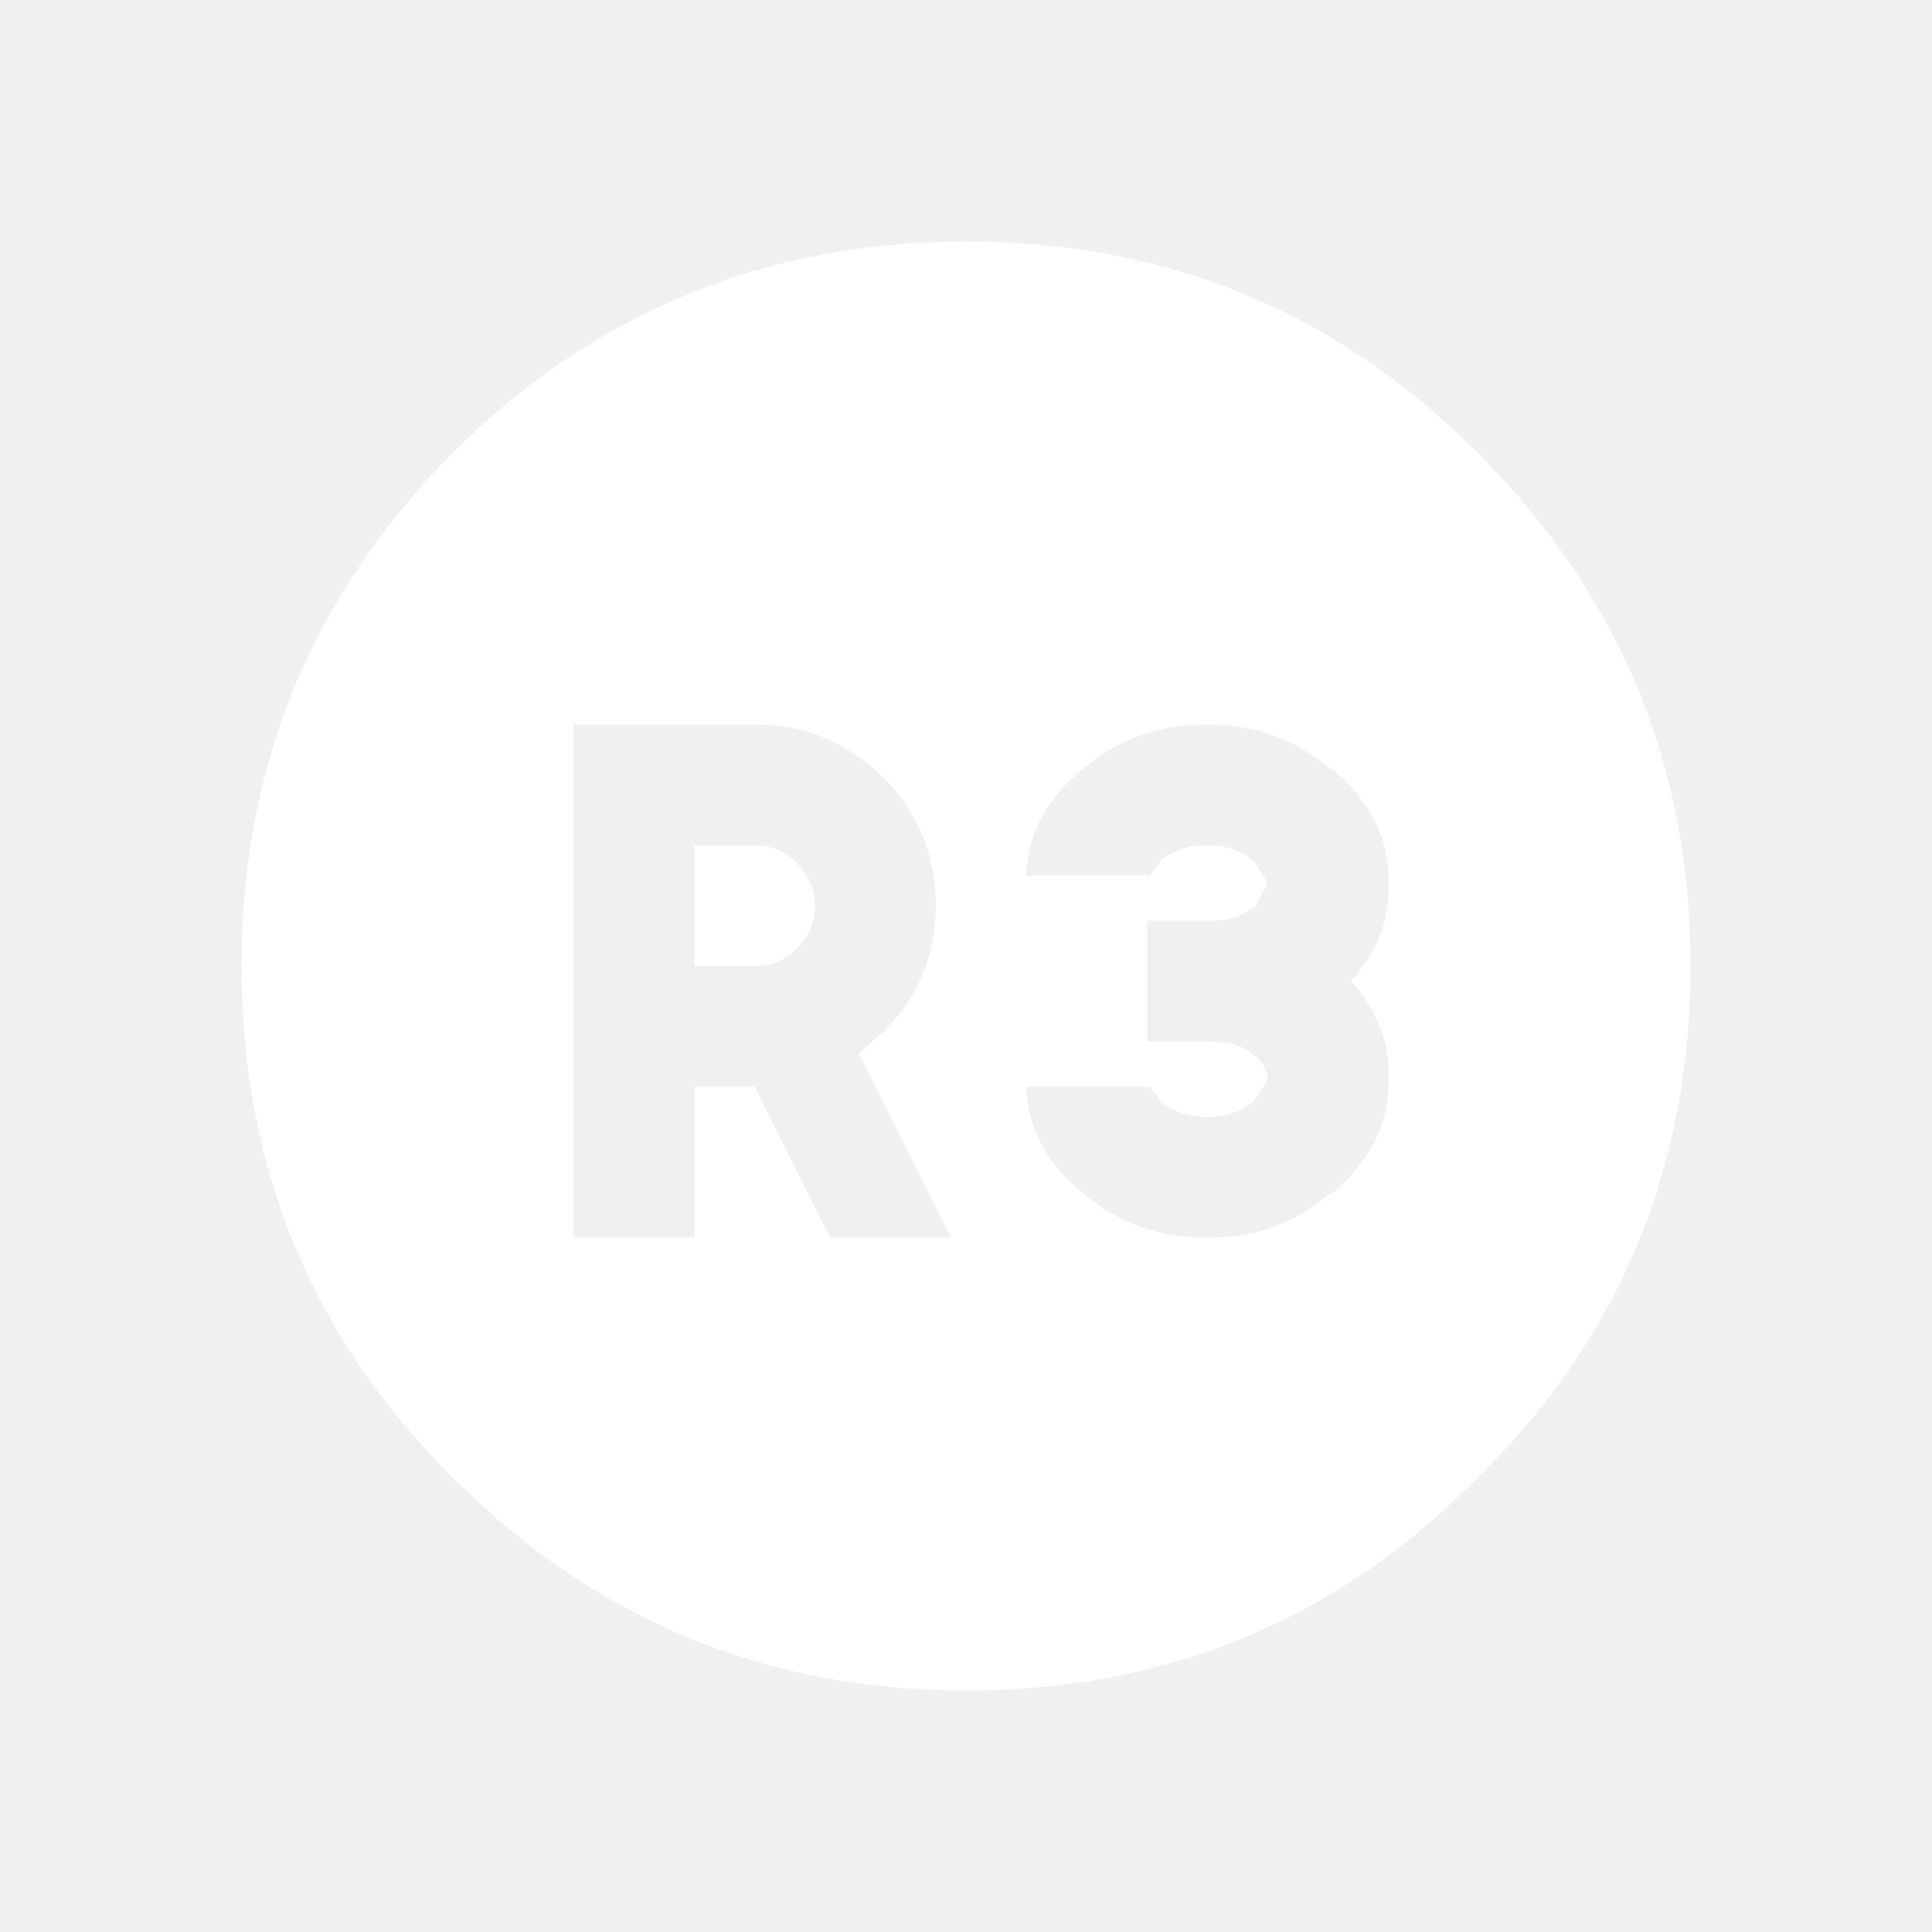
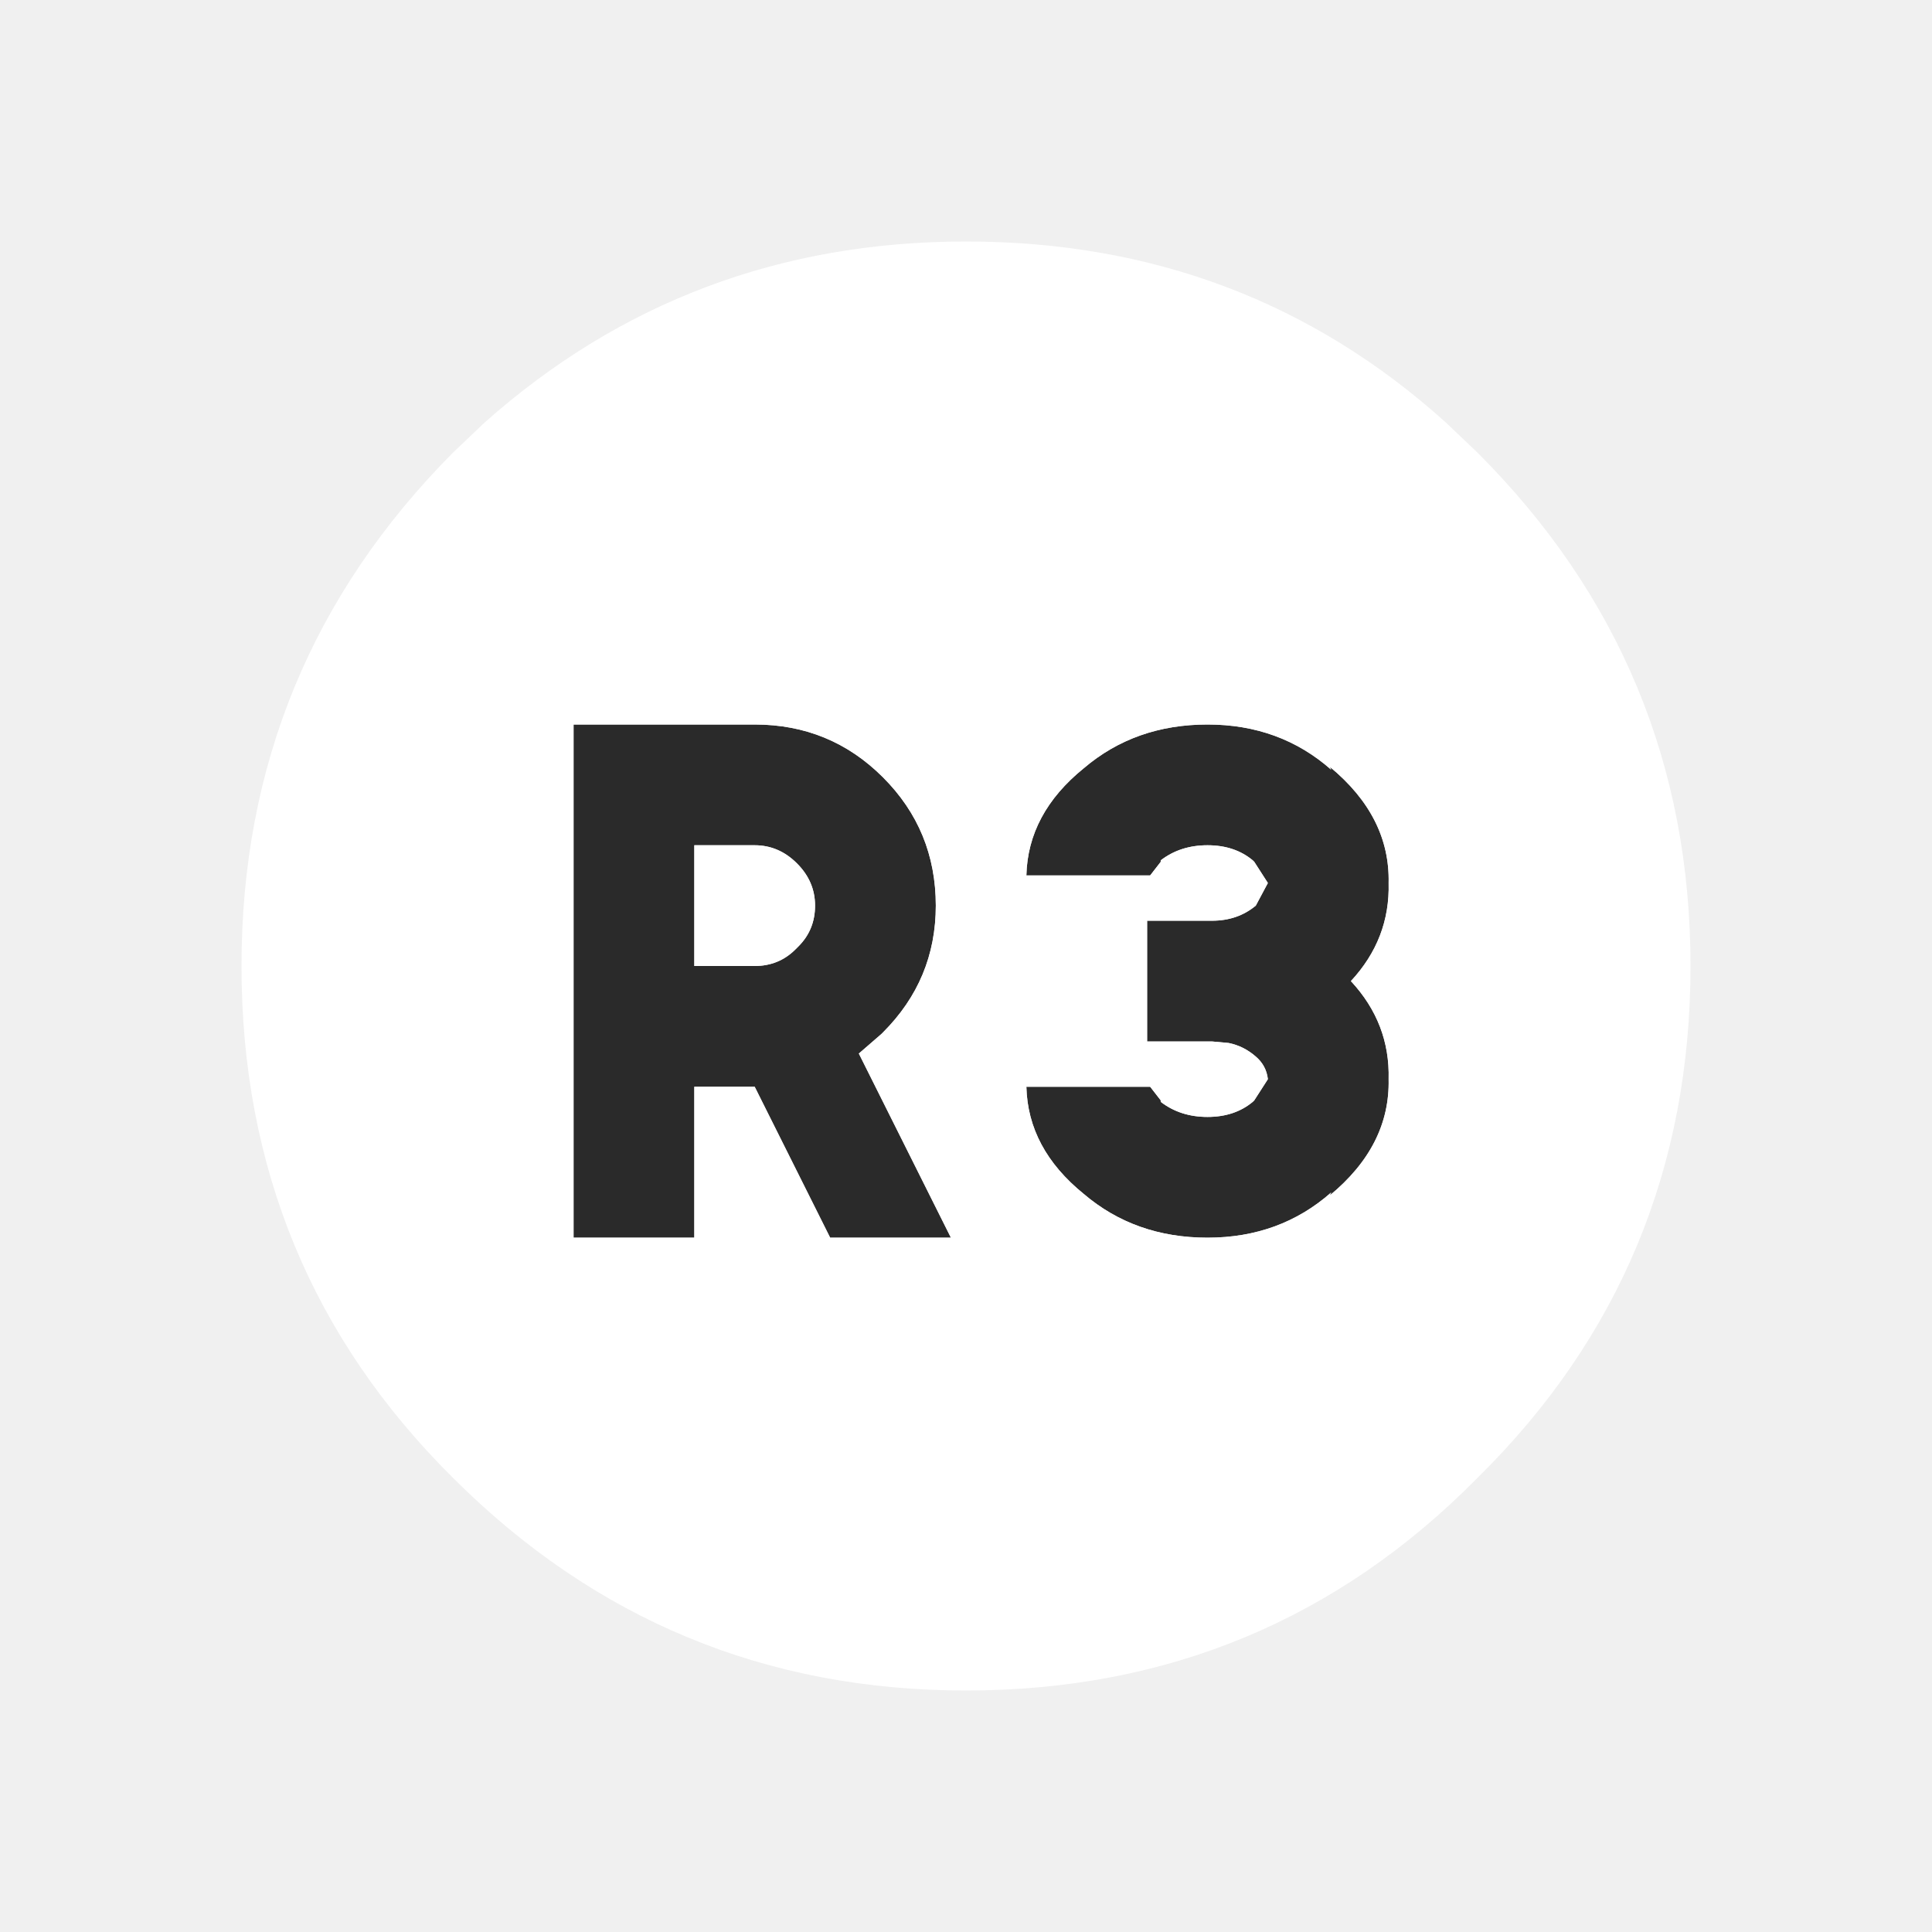
<svg xmlns="http://www.w3.org/2000/svg" width="64" height="64">
  <defs />
  <g>
+     <path stroke="none" fill="#2A2A2A" d="M46 35.75 Q46.05 33.9 44.75 32.5 46.05 31.1 46 29.25 46.05 27.05 44.05 25.4 L44.1 25.5 Q42.4 24 40 24 37.6 24 35.9 25.45 34.05 26.95 34 29 L38.1 29 38.45 28.55 38.45 28.5 Q39.1 28 40 28 40.9 28 41.5 28.5 L41.55 28.55 42 29.25 41.6 30 Q41 30.5 40.15 30.5 L38 30.5 38 34.5 40.15 34.5 40.7 34.55 Q41.2 34.65 41.6 35 41.95 35.3 42 35.75 L41.55 36.45 41.5 36.5 Q40.9 37 40 37 39.1 37 38.45 36.5 L38.45 36.45 38.1 36 34 36 Q34.05 38.05 35.9 39.55 37.6 41 40 41 42.4 41 44.1 39.5 L44.05 39.6 Q46.05 37.95 46 35.75 M25 28 Q25.8 28 26.4 28.6 27 29.2 27 30 27 30.8 26.45 31.35 L26.35 31.45 Q25.8 32 25 32 L23 32 23 28 25 28 M23 41 L23 36 25 36 27.5 41 31.5 41 28.45 34.9 29.2 34.25 29.25 34.2 Q31 32.45 31 30 31 27.5 29.25 25.75 27.5 24 25 24 L19 24 19 41 23 41" />
    <path stroke="none" fill="#FFFFFF" d="M56 32 Q56 42 48.95 48.95 42 56 32 56 22.05 56 15 48.95 8 42 8 32 8 22.05 15 15 L16.05 14 Q22.8 8 32 8 41.25 8 47.9 14 L48.95 15 Q56 22.05 56 32 M46 35.75 Q46.05 33.9 44.75 32.5 46.05 31.1 46 29.25 46.05 27.05 44.05 25.4 L44.1 25.5 Q42.4 24 40 24 37.6 24 35.9 25.45 34.05 26.95 34 29 L38.1 29 38.45 28.55 38.45 28.5 Q39.1 28 40 28 40.9 28 41.5 28.5 L41.55 28.55 42 29.25 41.6 30 Q41 30.5 40.15 30.5 L38 30.5 38 34.5 40.15 34.5 40.7 34.55 Q41.2 34.65 41.6 35 41.95 35.3 42 35.75 L41.55 36.45 41.5 36.5 Q40.9 37 40 37 39.1 37 38.45 36.5 L38.45 36.45 38.1 36 34 36 Q34.05 38.05 35.9 39.55 37.6 41 40 41 42.4 41 44.1 39.5 L44.05 39.6 Q46.05 37.95 46 35.75 M25 28 Q25.8 28 26.4 28.6 27 29.2 27 30 27 30.8 26.45 31.35 L26.35 31.45 Q25.8 32 25 32 L23 32 23 28 25 28 M23 41 L23 36 25 36 27.5 41 31.5 41 28.45 34.9 29.2 34.25 29.25 34.2 Q31 32.45 31 30 31 27.5 29.25 25.75 27.5 24 25 24 L19 24 19 41 23 41" />
  </g>
</svg>
